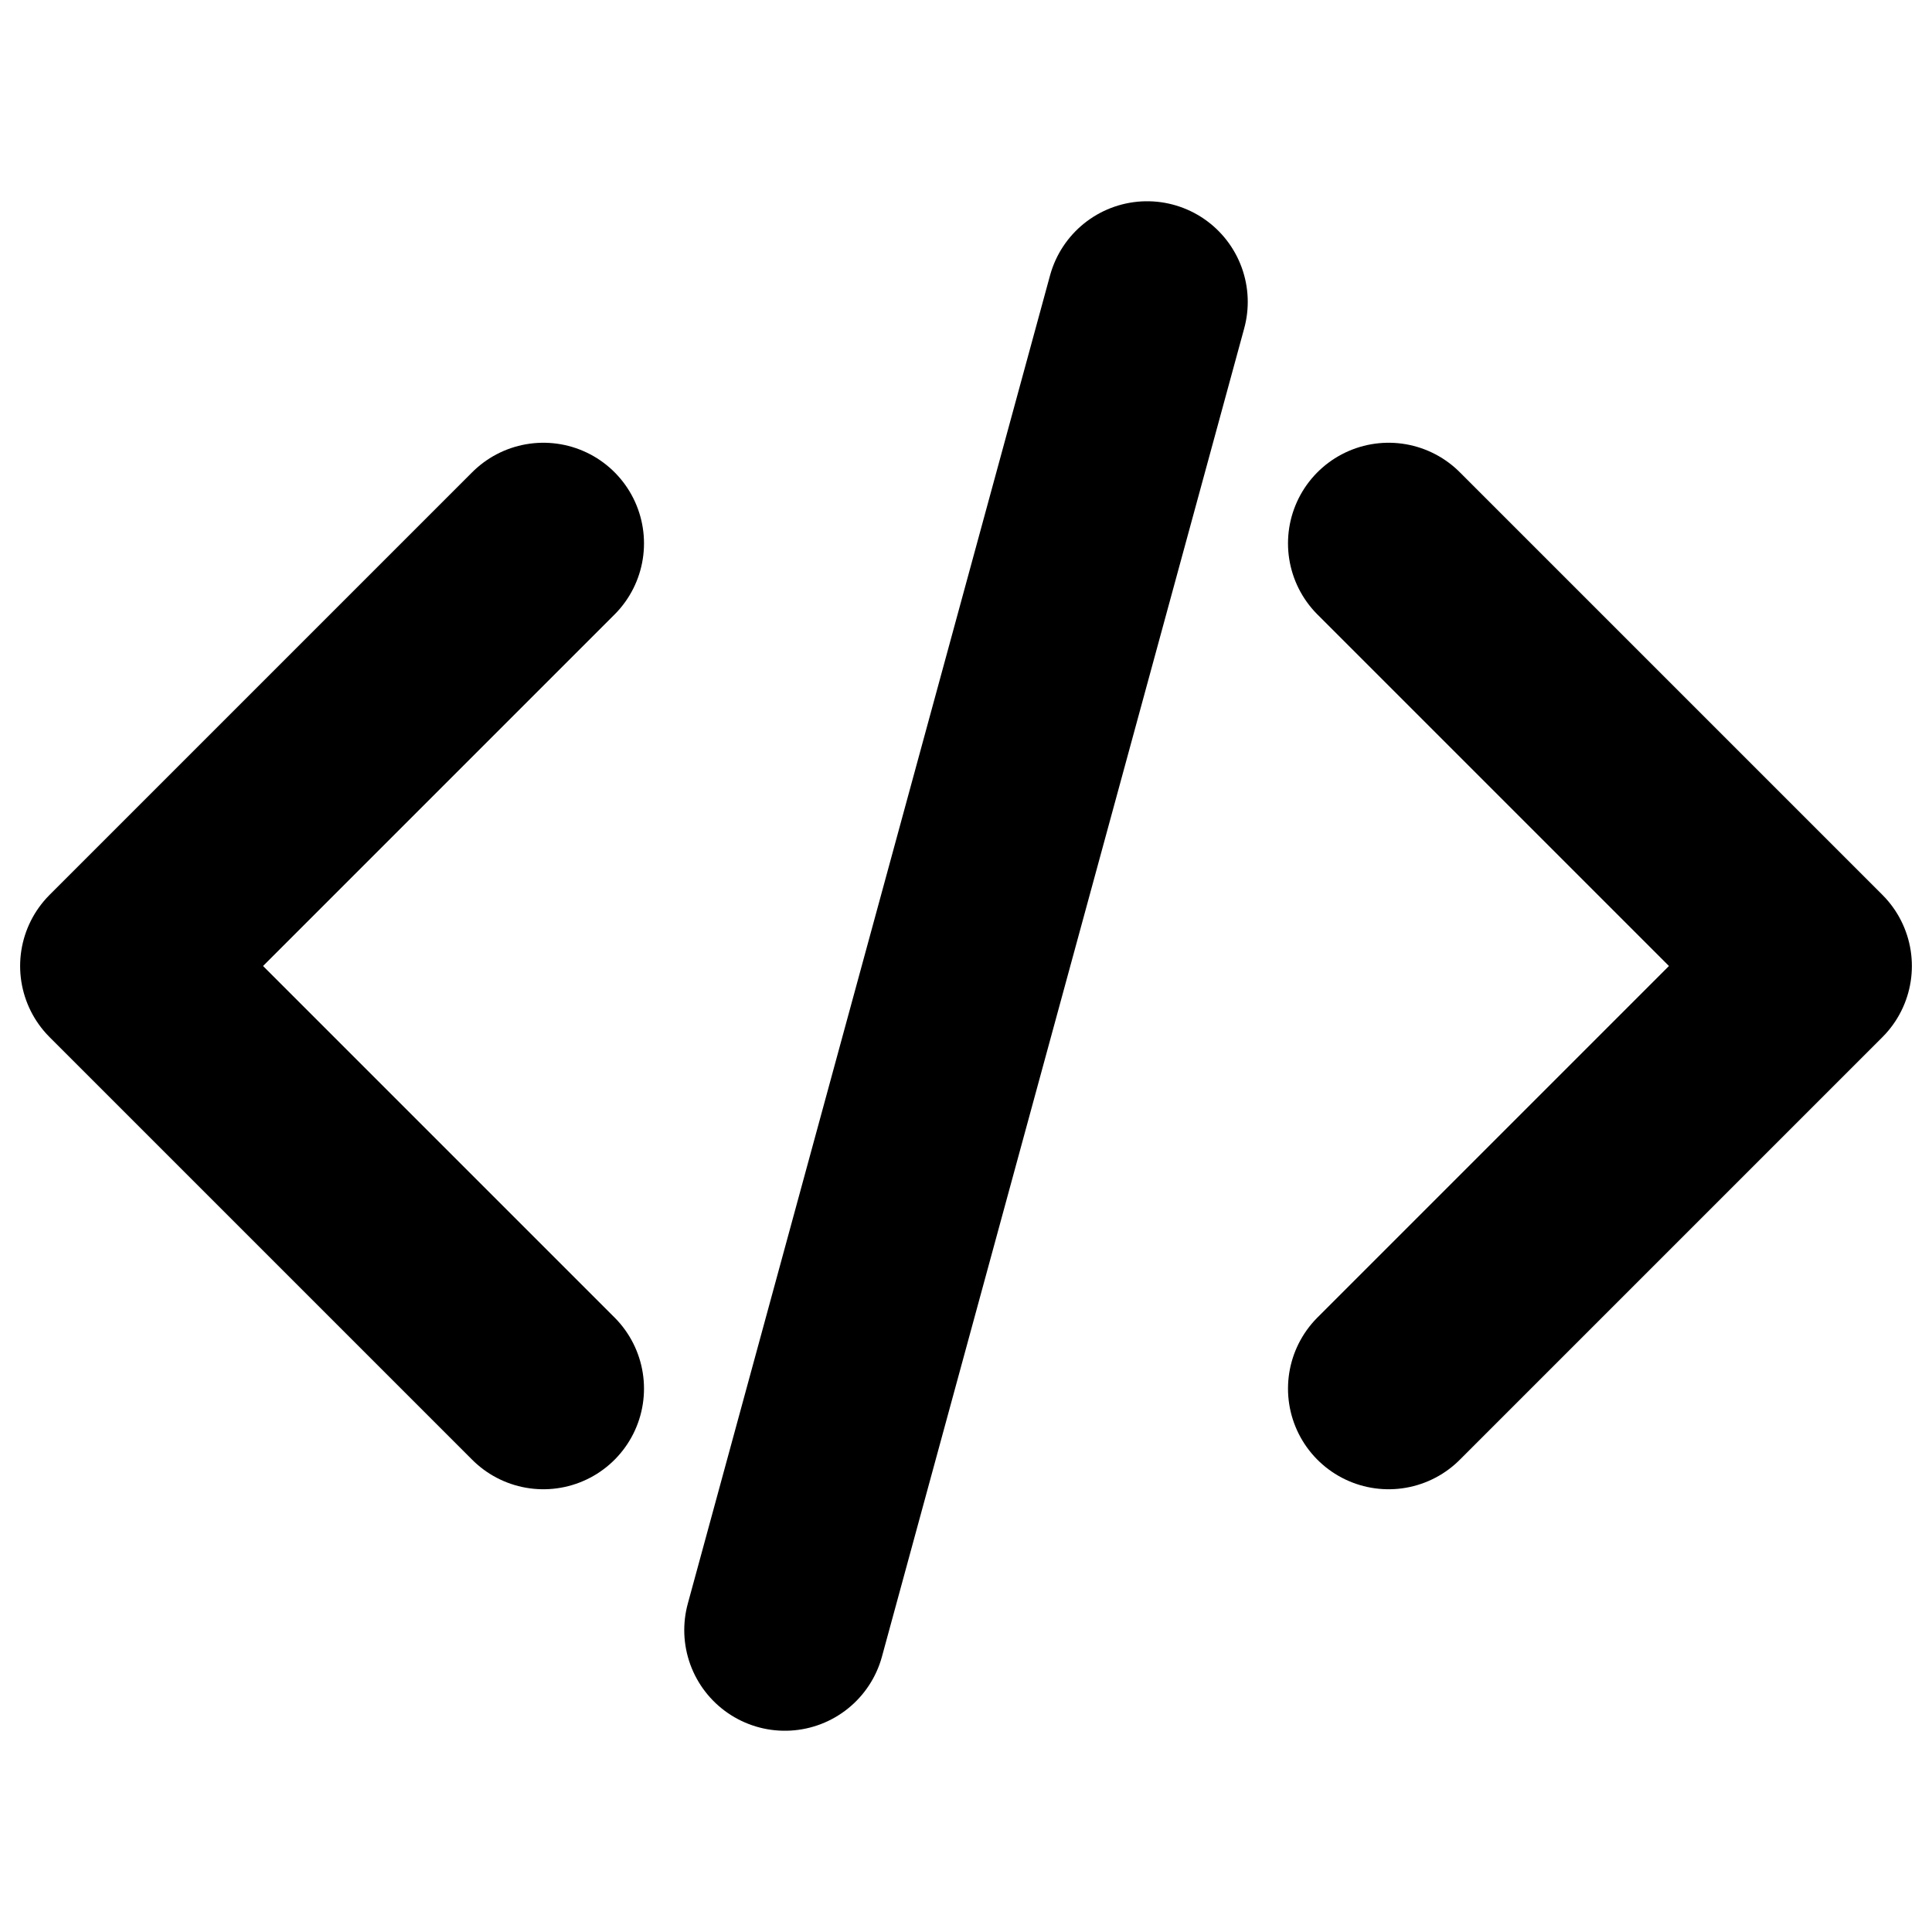
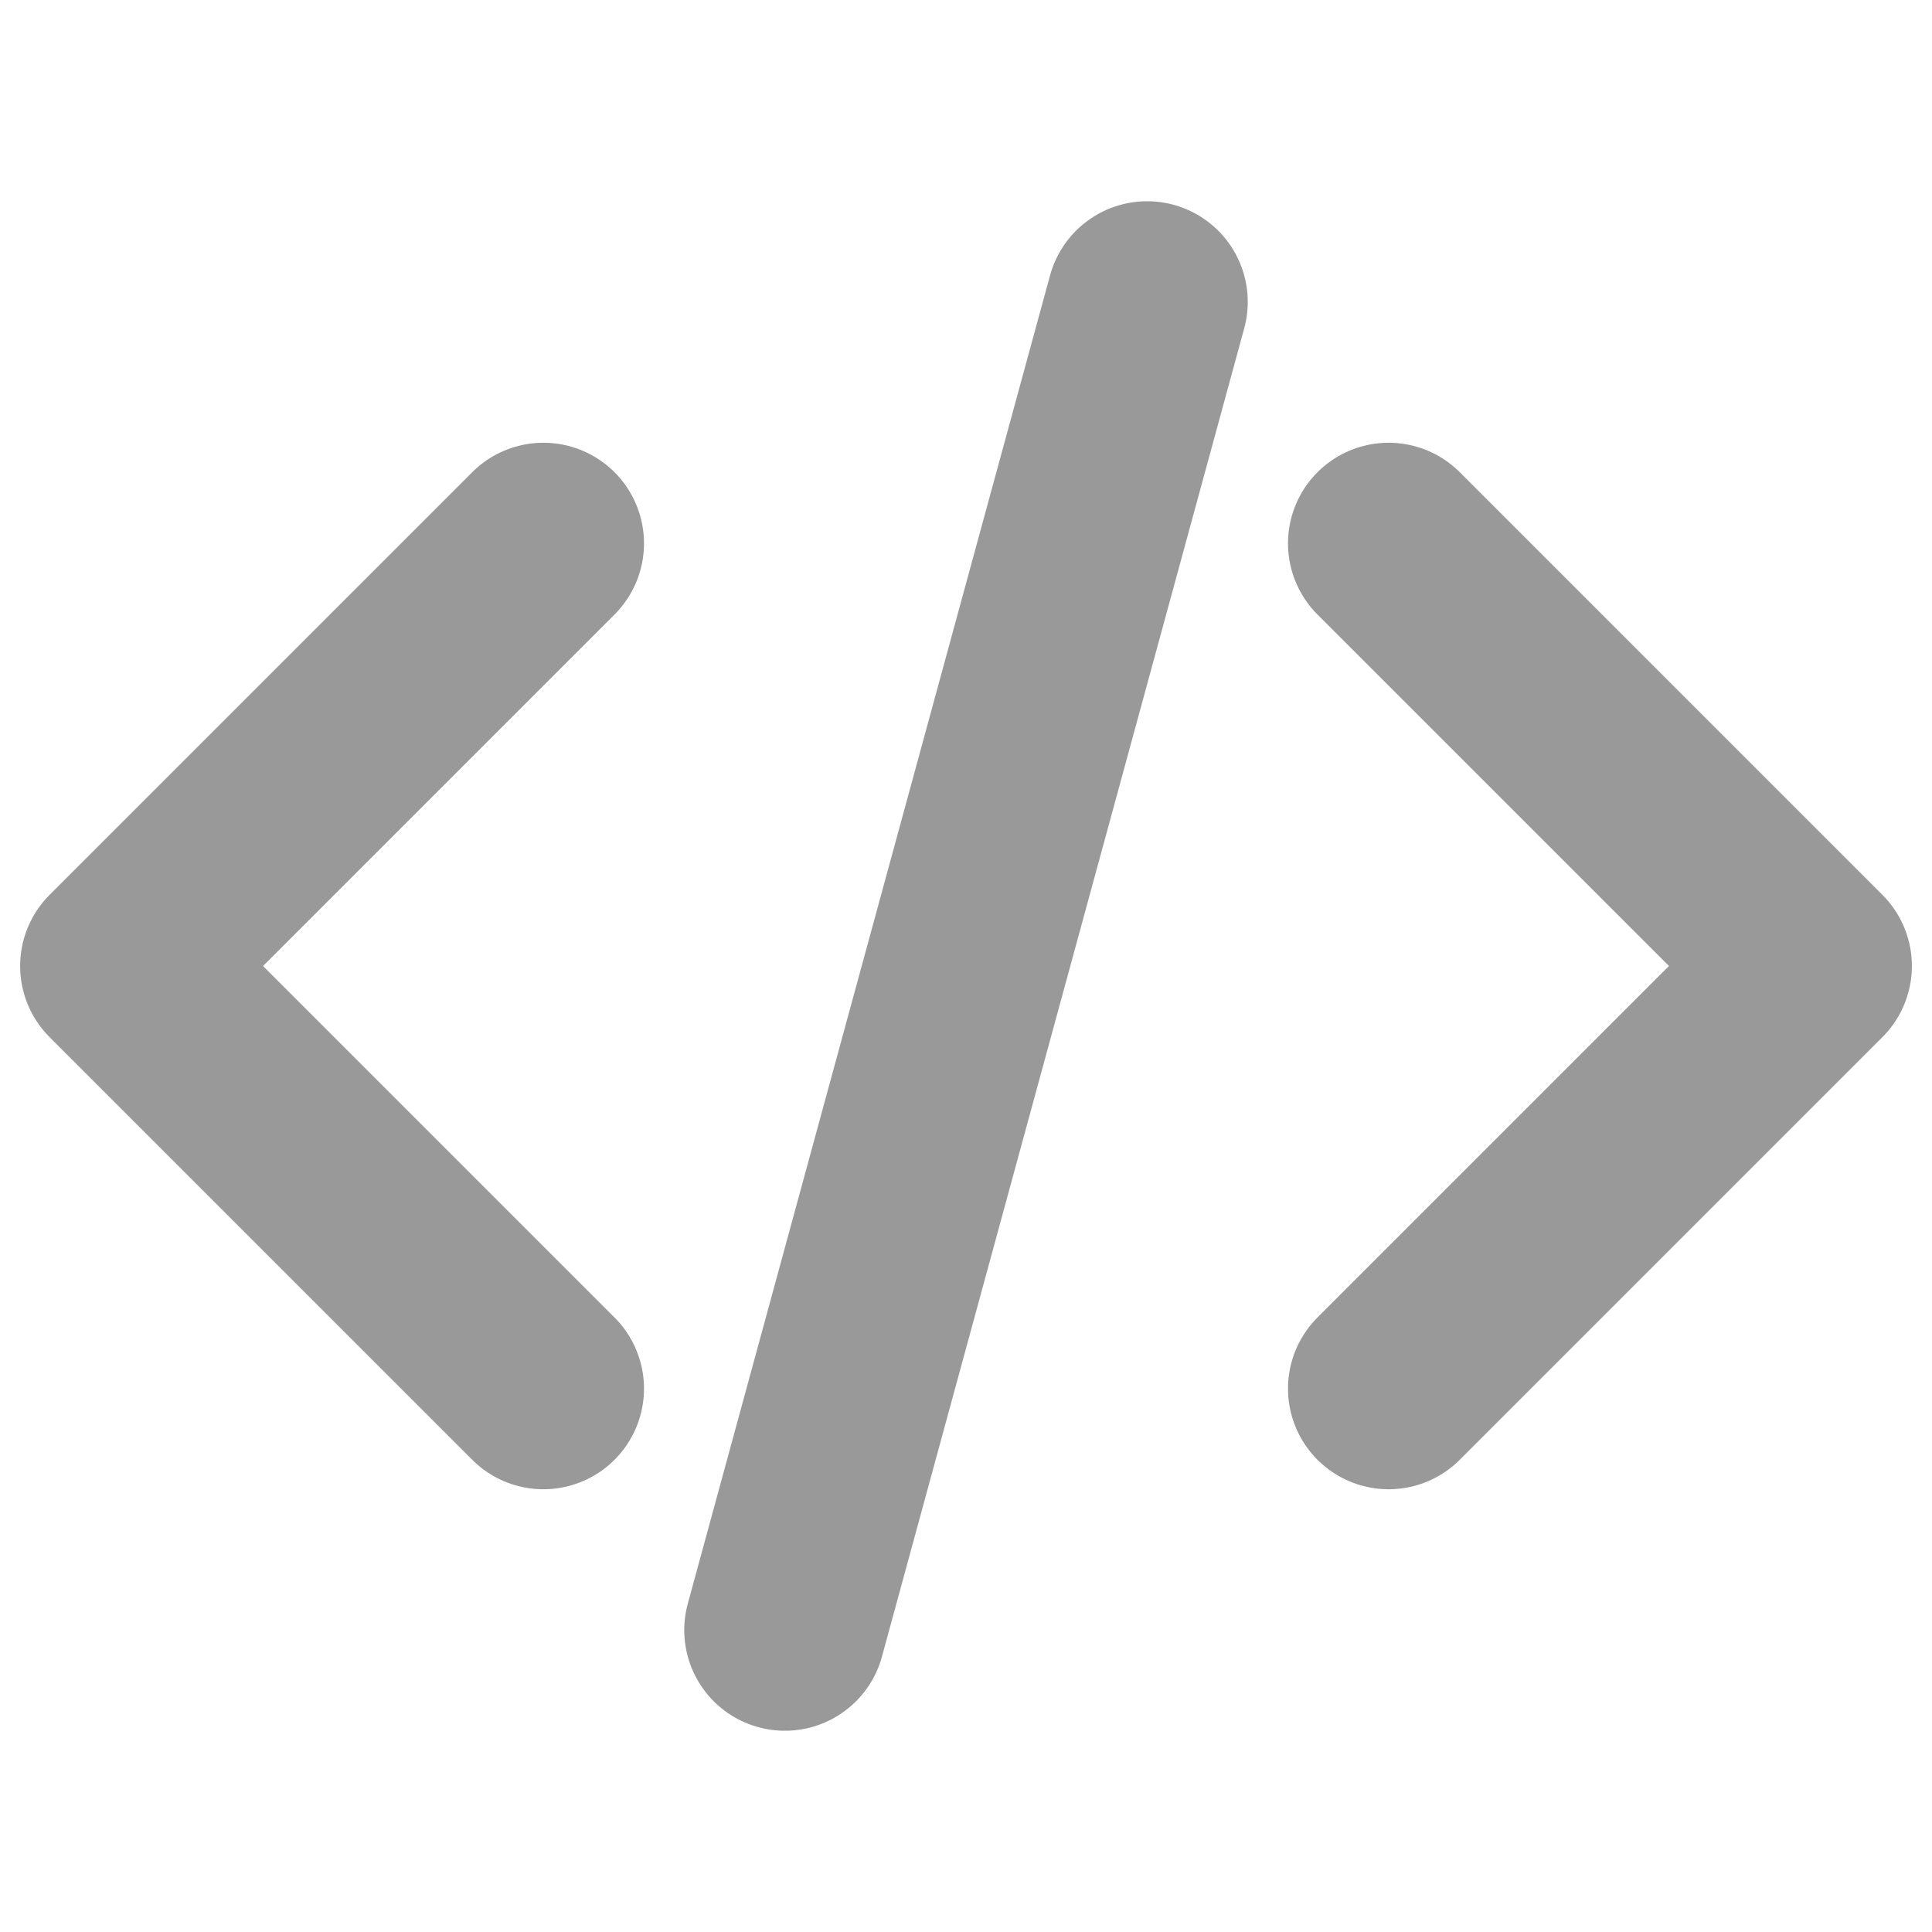
- <svg xmlns="http://www.w3.org/2000/svg" fill="none" viewBox="0 0 24 24" stroke="#000" stroke-width="2.5" class="w-6 h-6">
+ <svg xmlns="http://www.w3.org/2000/svg" fill="none" viewBox="0 0 24 24" stroke="#999" stroke-width="2.5" class="w-6 h-6">
  <path stroke-linecap="round" stroke-linejoin="round" d="M17.25 6.75L22.5 12l-5.25 5.25m-10.5 0L1.5 12l5.25-5.25m7.5-3l-4.5 16.5" />
</svg>
